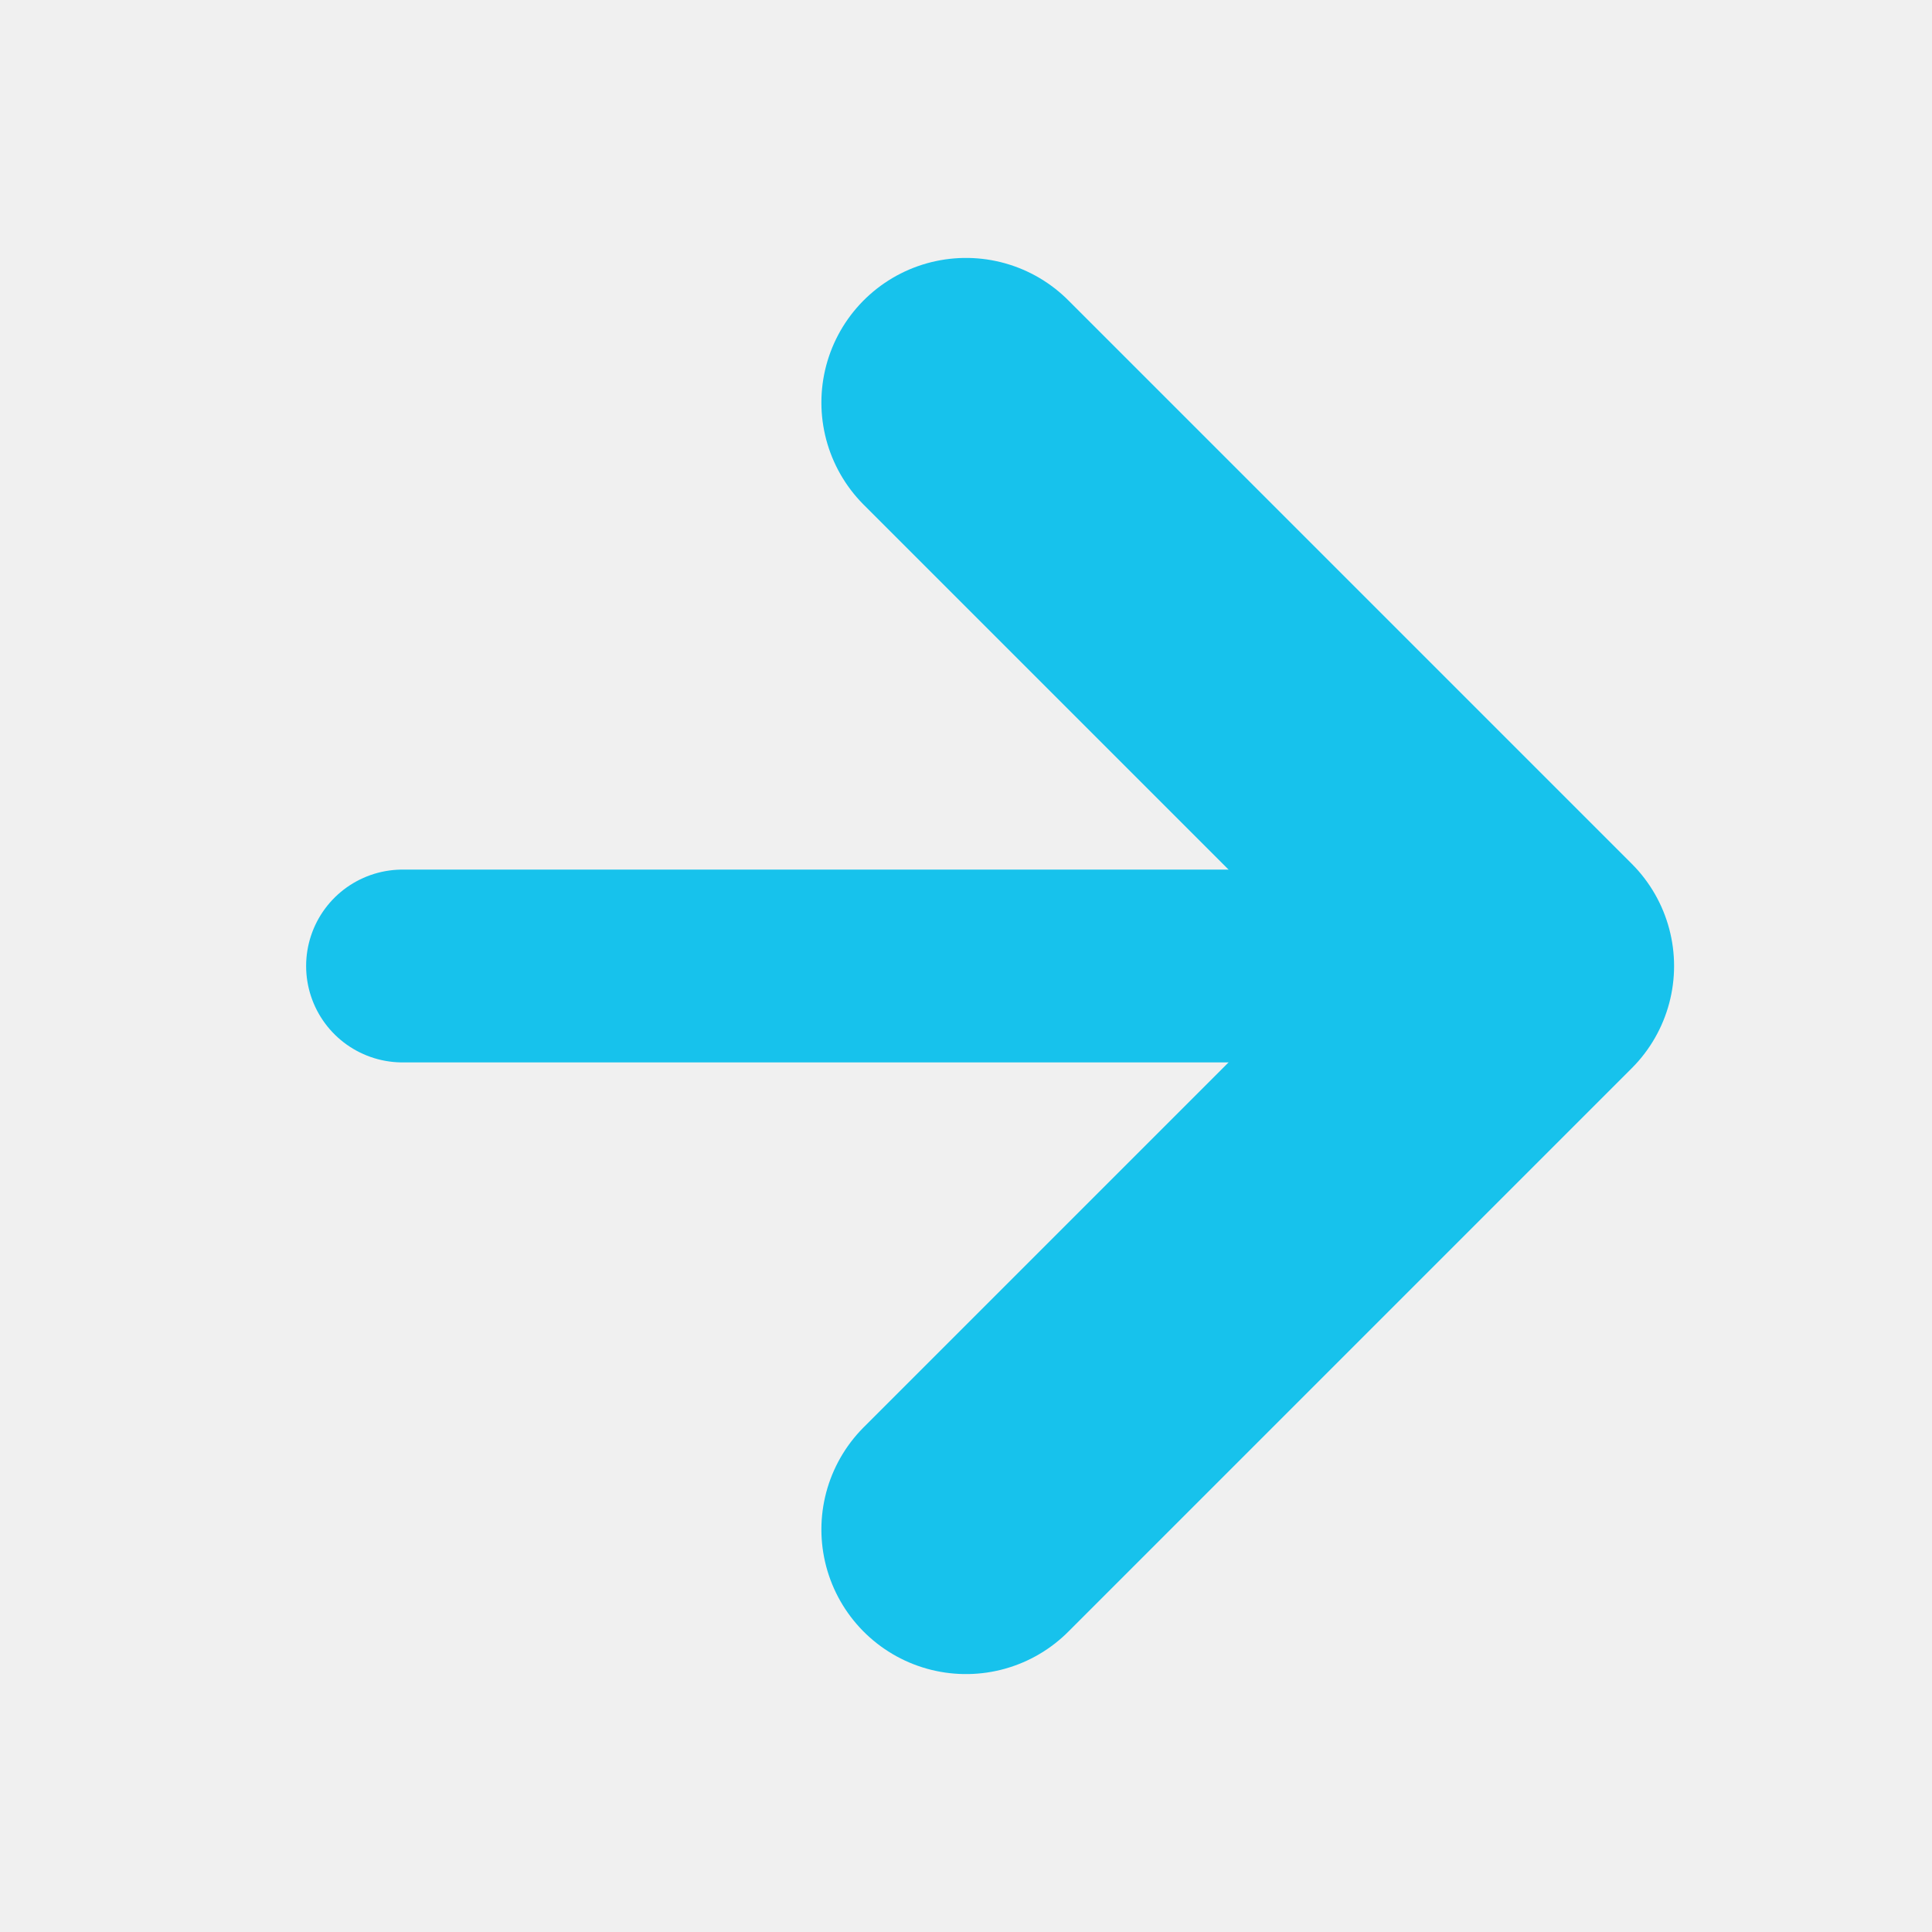
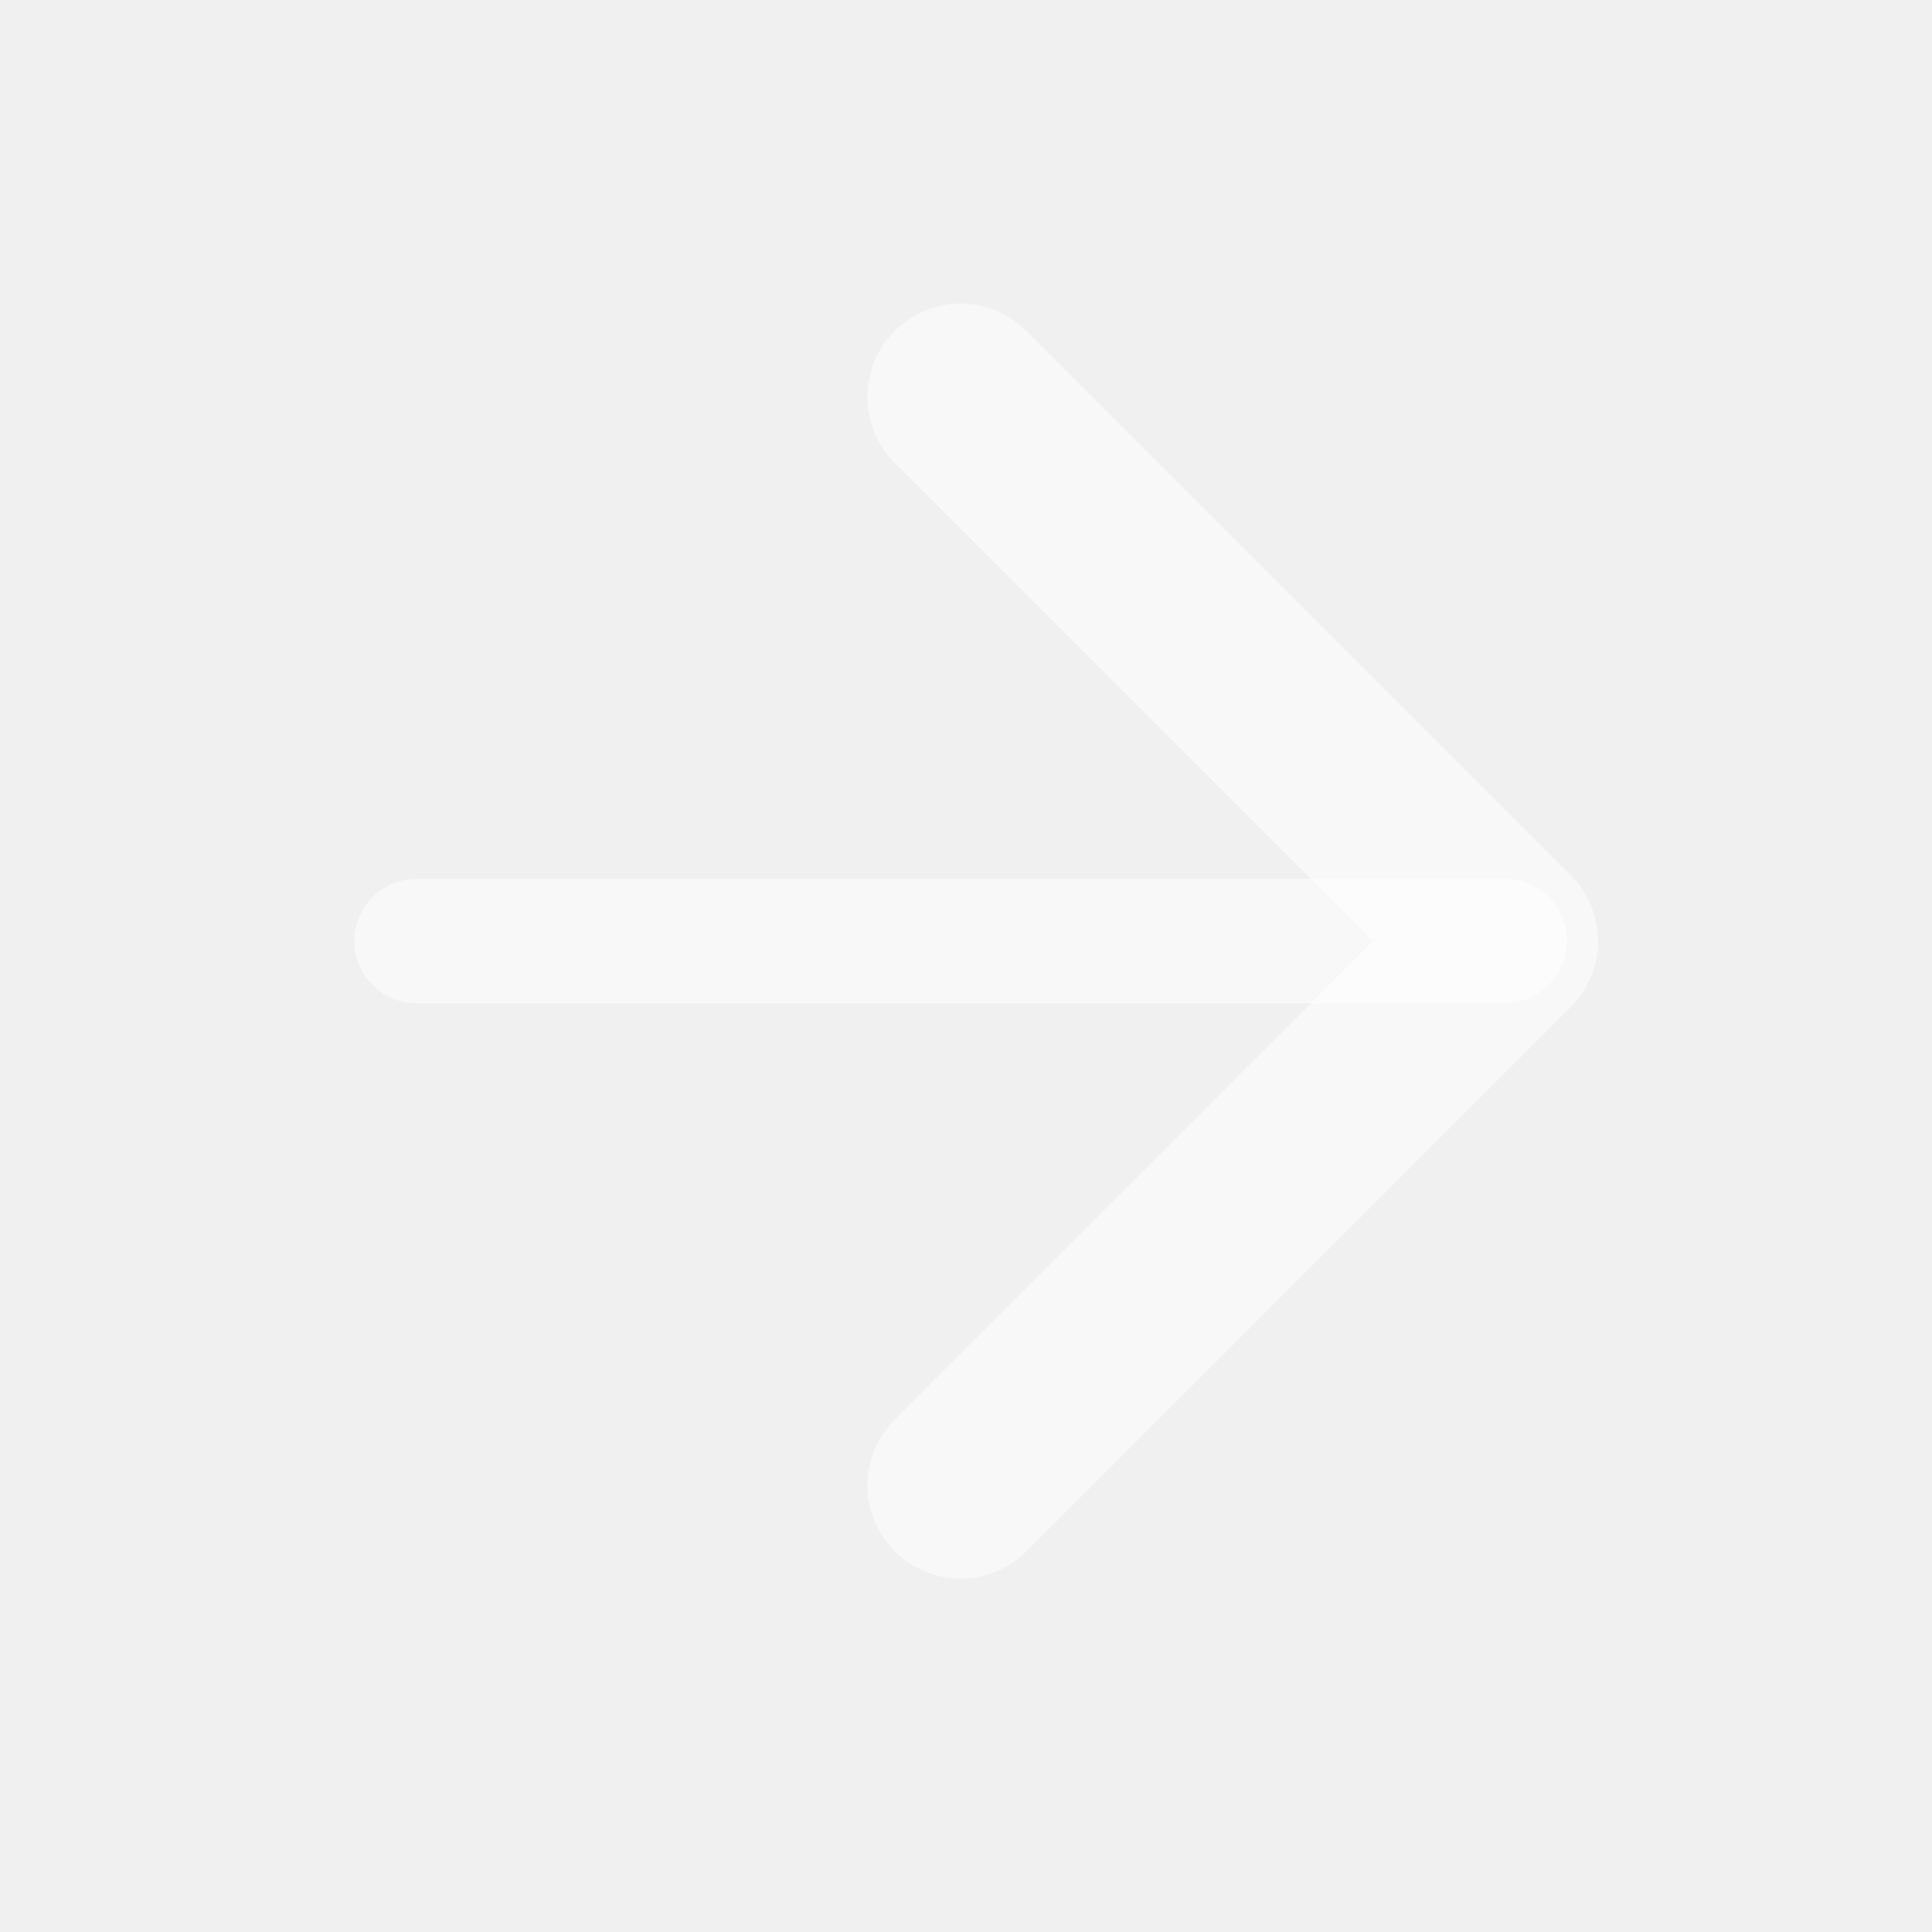
- <svg xmlns="http://www.w3.org/2000/svg" width="20" height="20" viewBox="0 0 20 20" fill="none">
+ <svg xmlns="http://www.w3.org/2000/svg" width="31" height="31" viewBox="0 0 31 31" fill="none">
  <g id="arrow-right">
-     <path id="Vector" d="M4.167 10H15.834" stroke="#17C2EC" stroke-width="1.996" stroke-linecap="round" stroke-linejoin="round" />
-     <path id="Vector_2" d="M10 4.167L15.833 10L10 15.833" stroke="#17C2EC" stroke-width="2.994" stroke-linecap="round" stroke-linejoin="round" />
+     <path id="Vector" d="M6.682 15.1H24.146" stroke="white" stroke-opacity="0.5" stroke-width="1.996" stroke-linecap="round" stroke-linejoin="round" />
+     <path id="Vector_2" d="M15.414 6.368L24.146 15.1L15.414 23.832" stroke="white" stroke-opacity="0.5" stroke-width="2.994" stroke-linecap="round" stroke-linejoin="round" />
  </g>
</svg>
